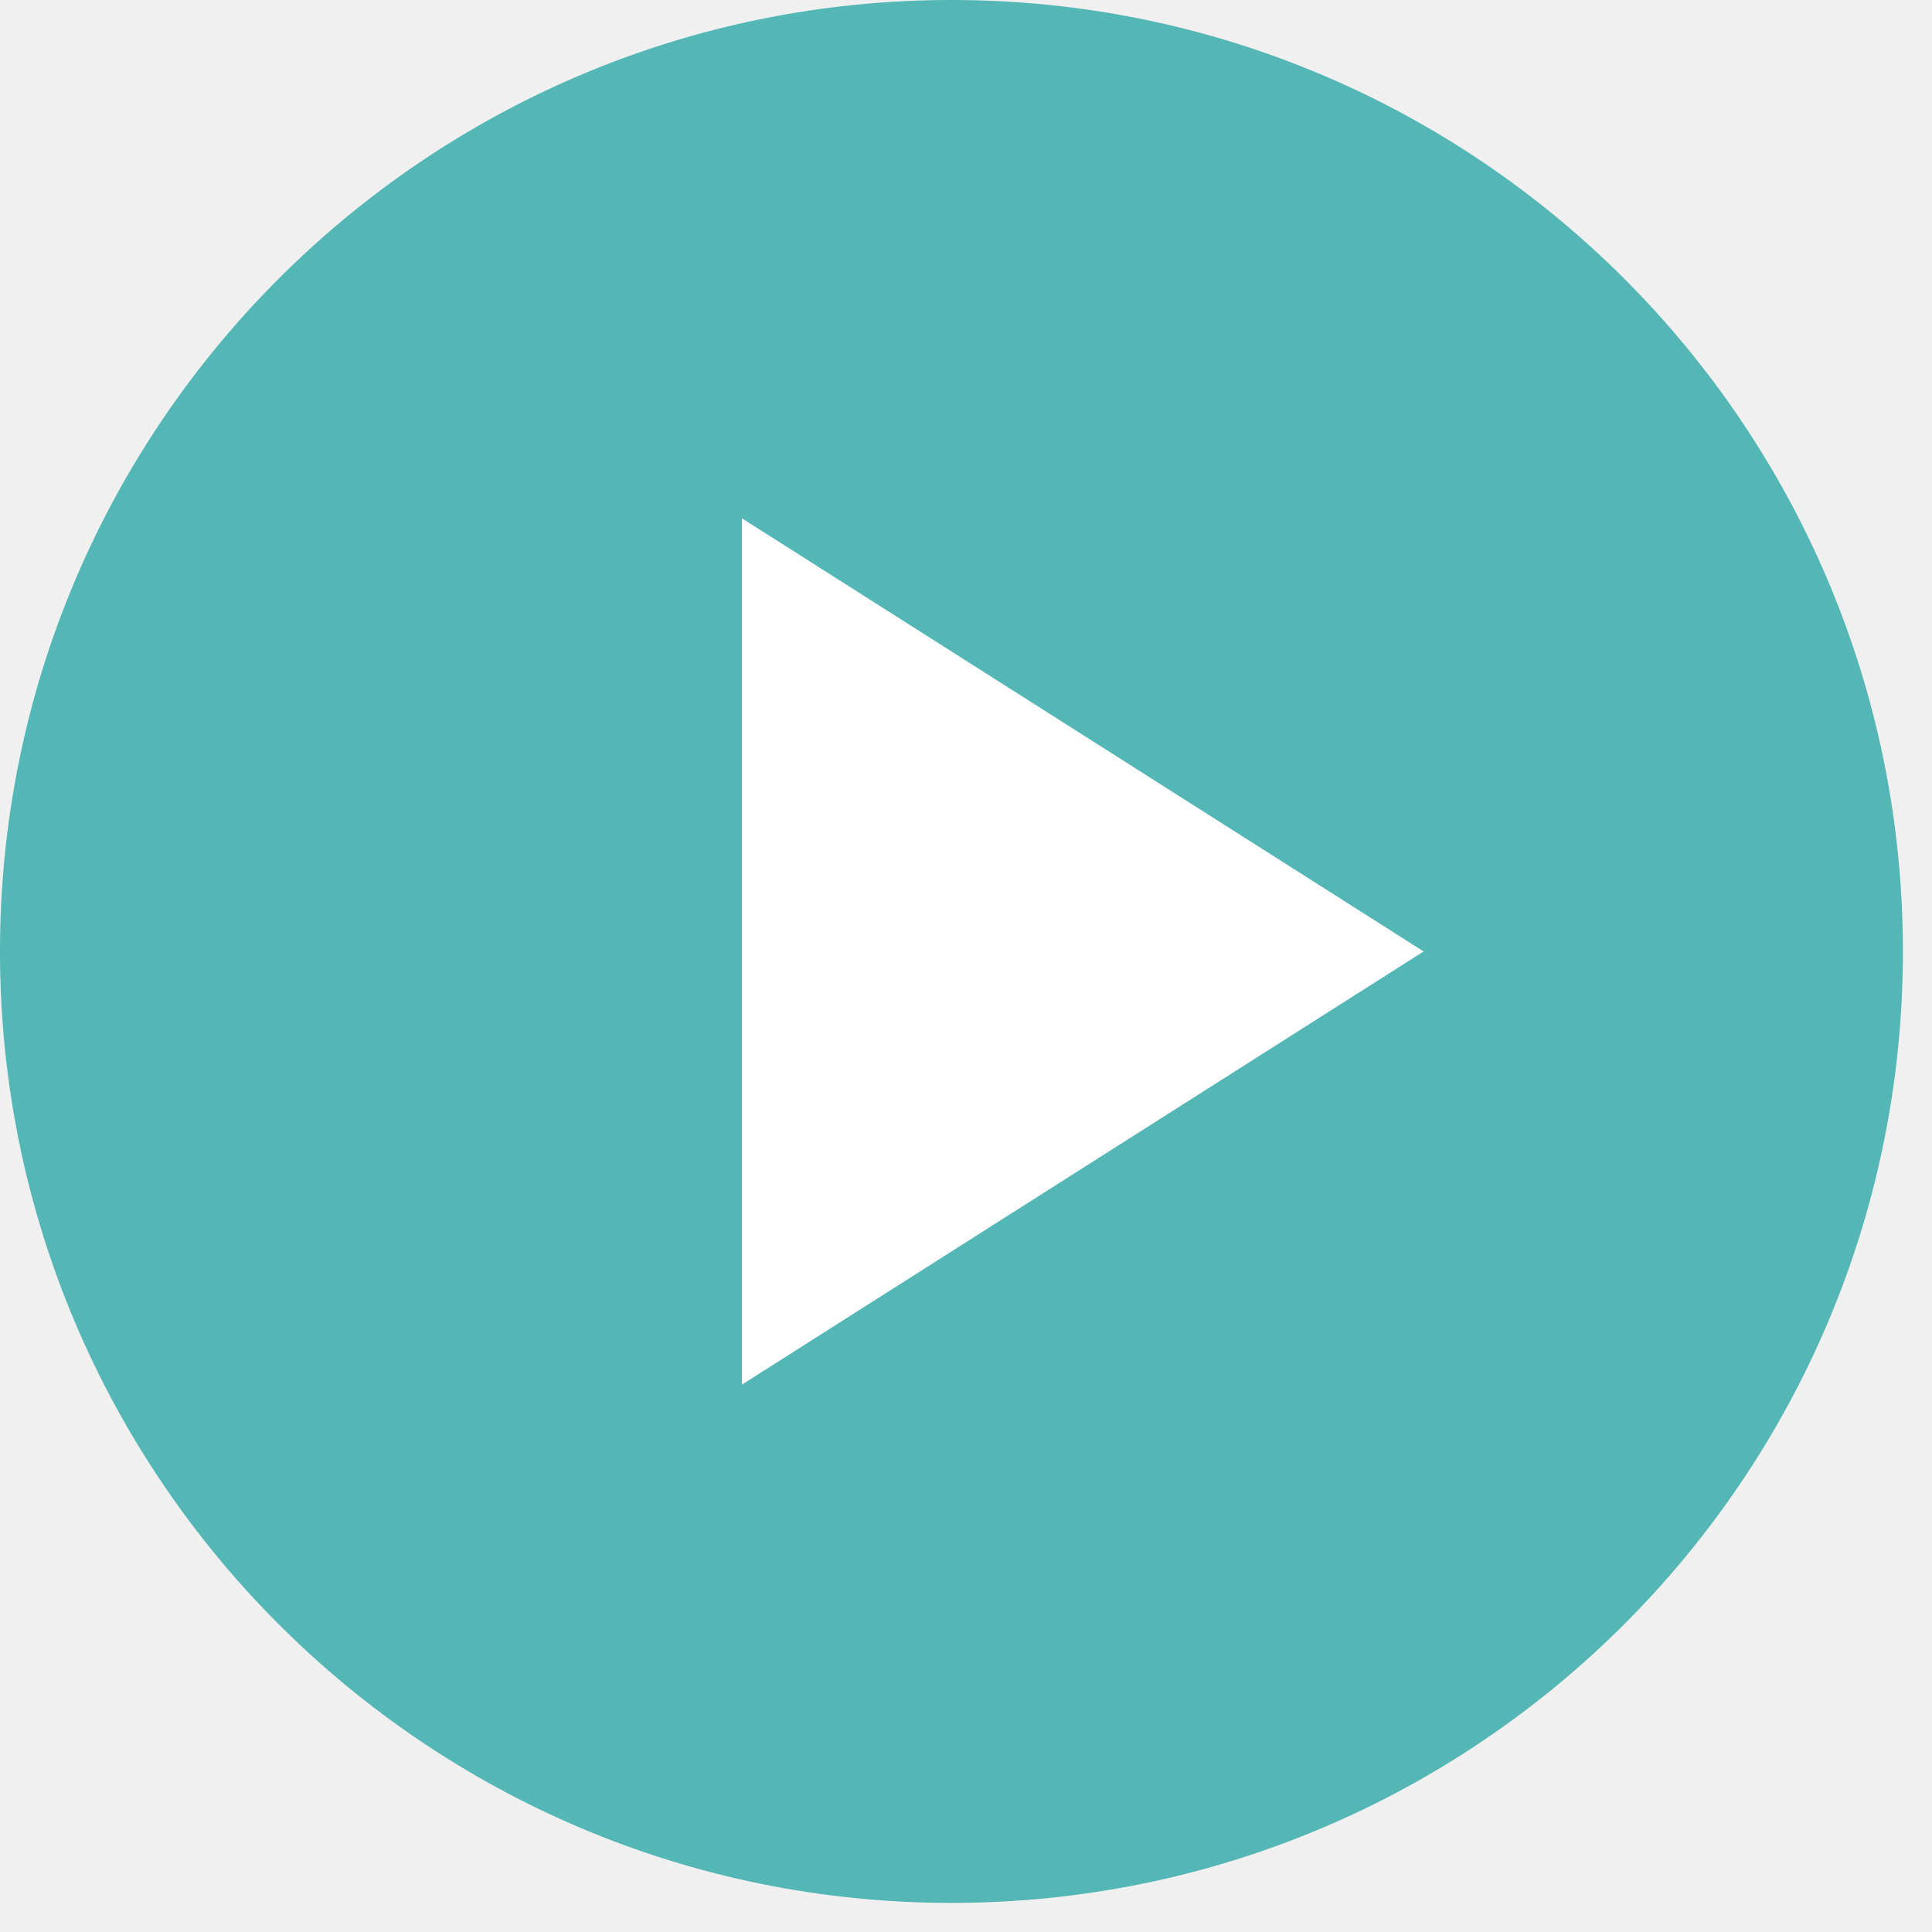
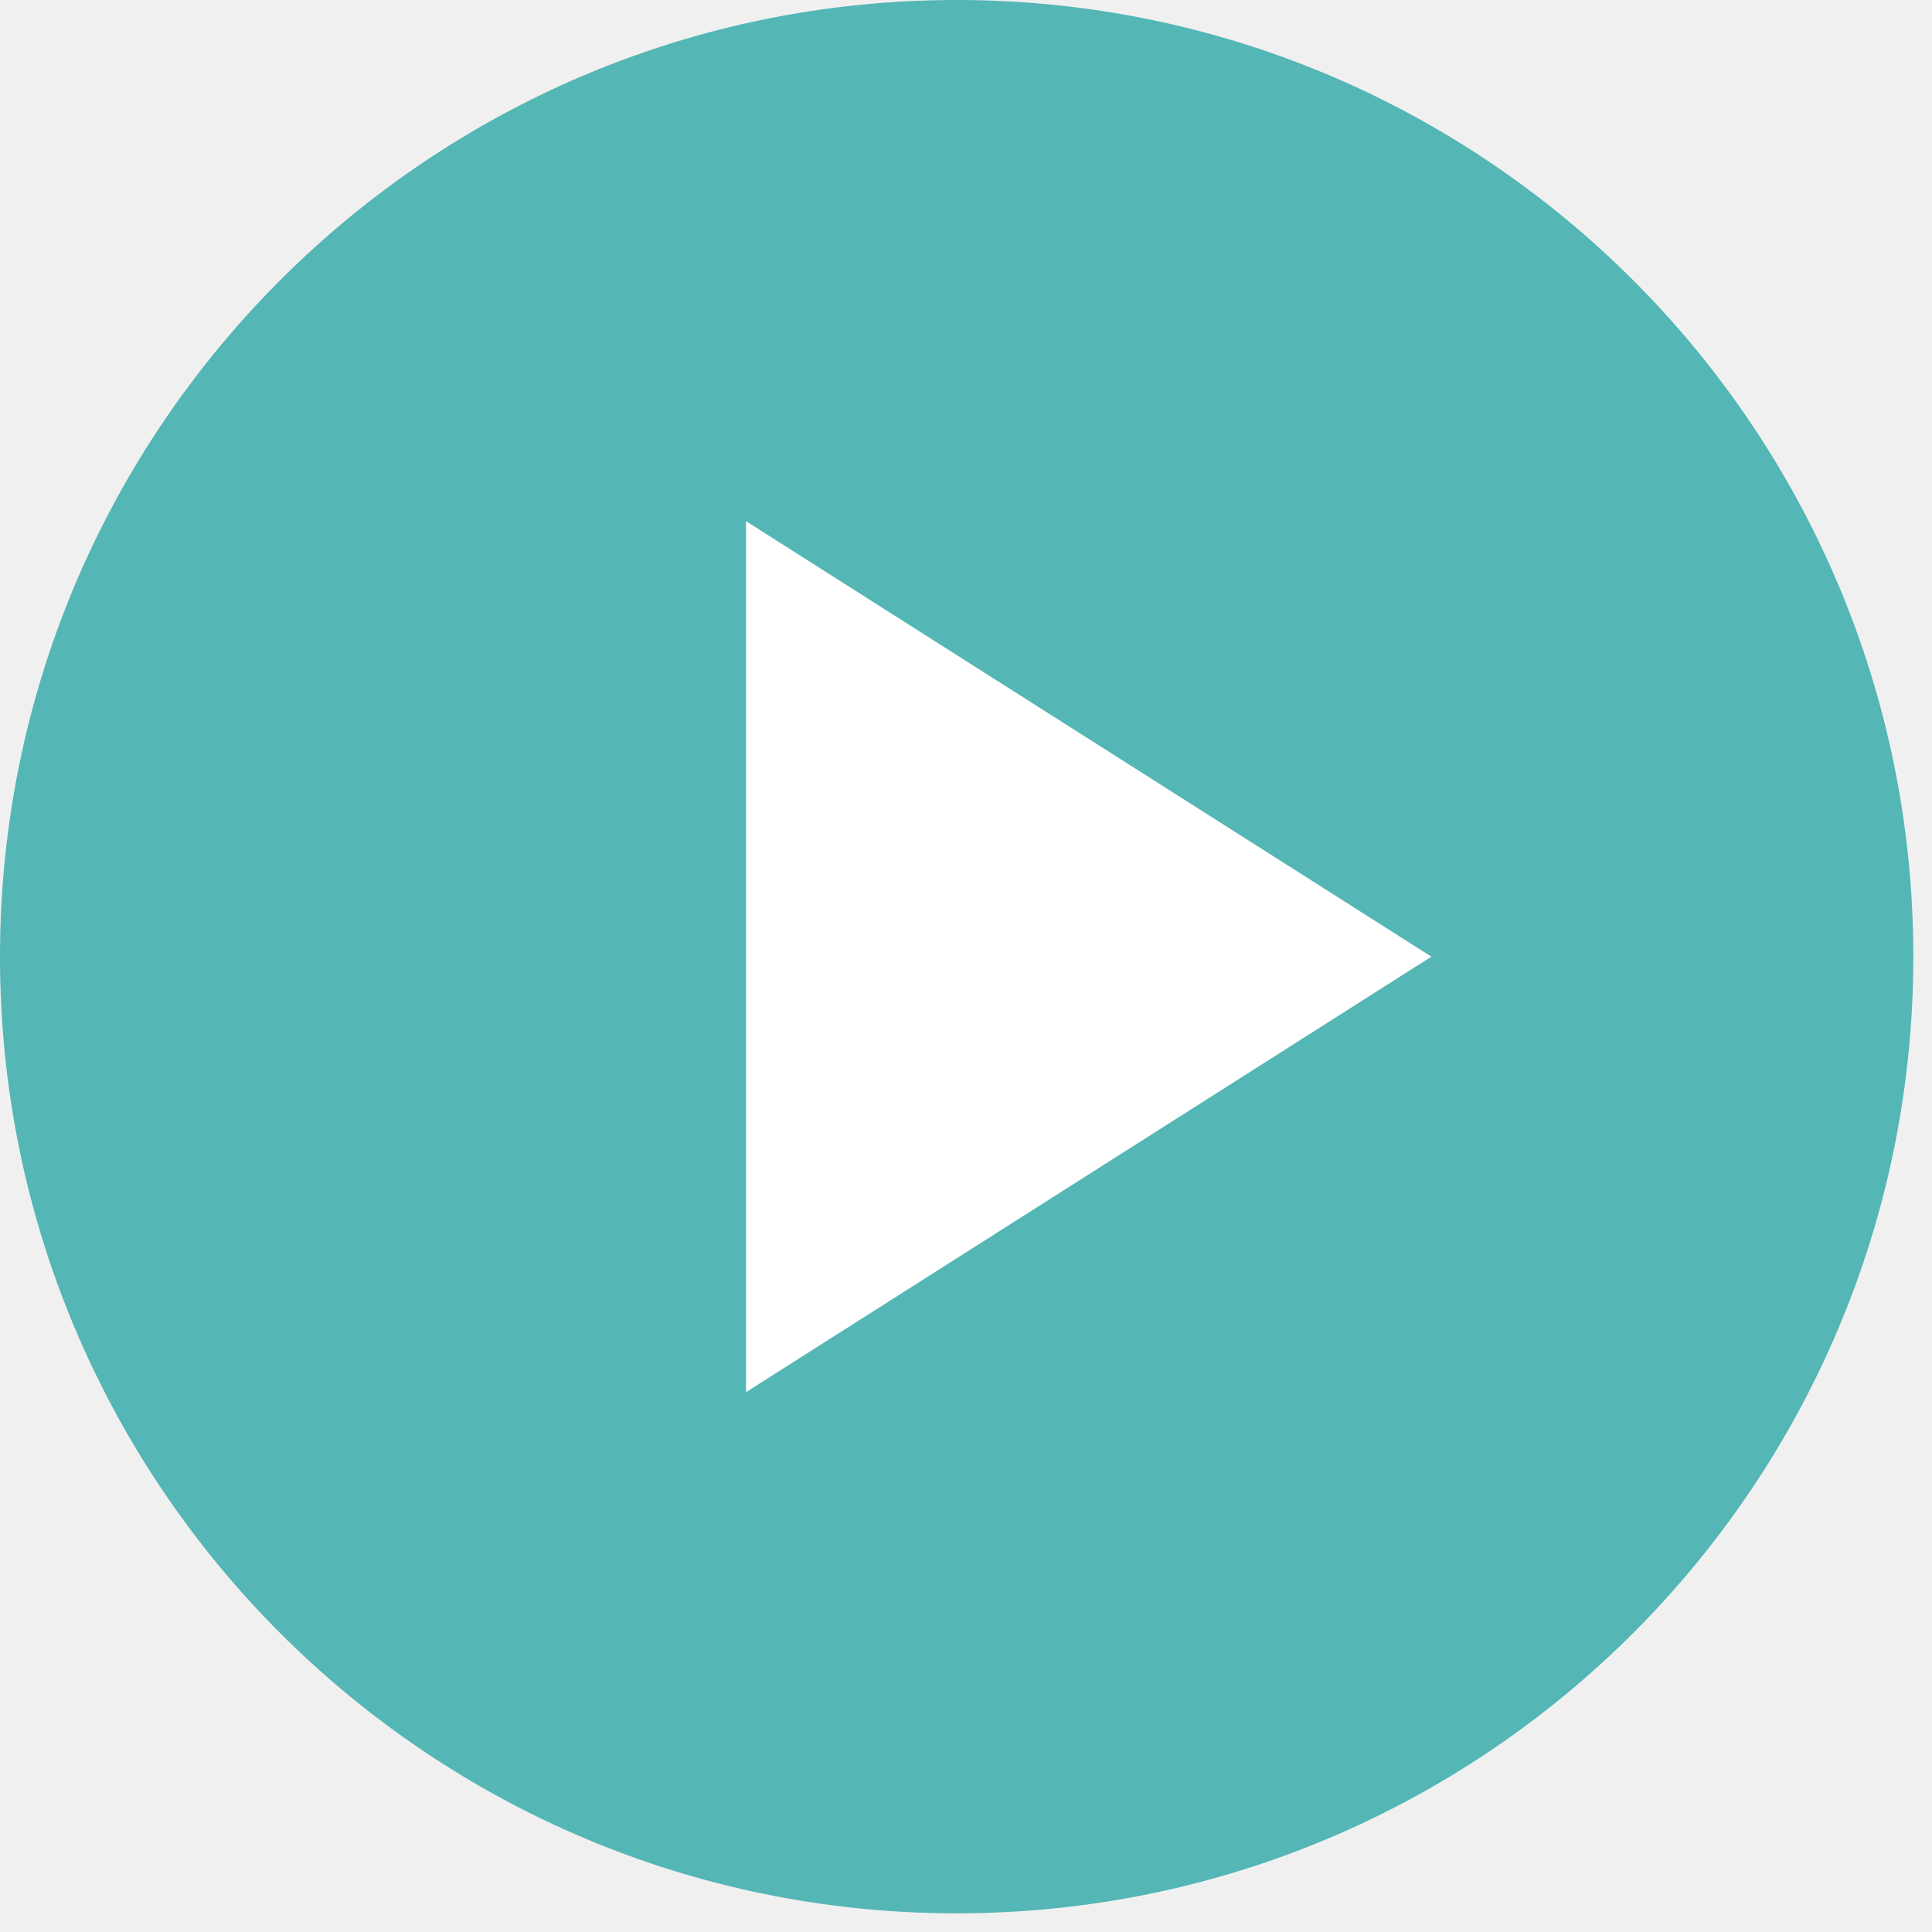
- <svg xmlns="http://www.w3.org/2000/svg" width="100%" height="100%" viewBox="0 0 36 36" version="1.1" xml:space="preserve" style="fill-rule:evenodd;clip-rule:evenodd;stroke-linejoin:round;stroke-miterlimit:2;">
-   <rect id="_1.1-Start" x="0" y="0" width="35.458" height="35.458" style="fill:none;" />
-   <clipPath id="_clip1">
-     <rect x="0" y="0" width="35.458" height="35.458" />
-   </clipPath>
-   <g clip-path="url(#_clip1)">
-     <g>
-       <circle cx="17.729" cy="17.729" r="17.729" style="fill:#54b6b5;" />
-       <path d="M26.527,17.729l-12.702,8.071l0,-16.142l12.702,8.071Z" style="fill:#fff;" />
-     </g>
+ <svg xmlns="http://www.w3.org/2000/svg" width="100%" height="100%" viewBox="0 0 42 42" version="1.1" xml:space="preserve" style="fill-rule:evenodd;clip-rule:evenodd;stroke-linejoin:round;stroke-miterlimit:2;">
+   <rect id="_1.1-Start" x="0" y="0" width="41.594" height="41.594" style="fill:none;" />
+   <g>
+     <circle cx="20.797" cy="20.797" r="20.797" style="fill:#54b6b5;" />
+     <path d="M31.117,20.797l-14.899,9.467l-0,-18.934l14.899,9.467Z" style="fill:#fff;" />
  </g>
</svg>
